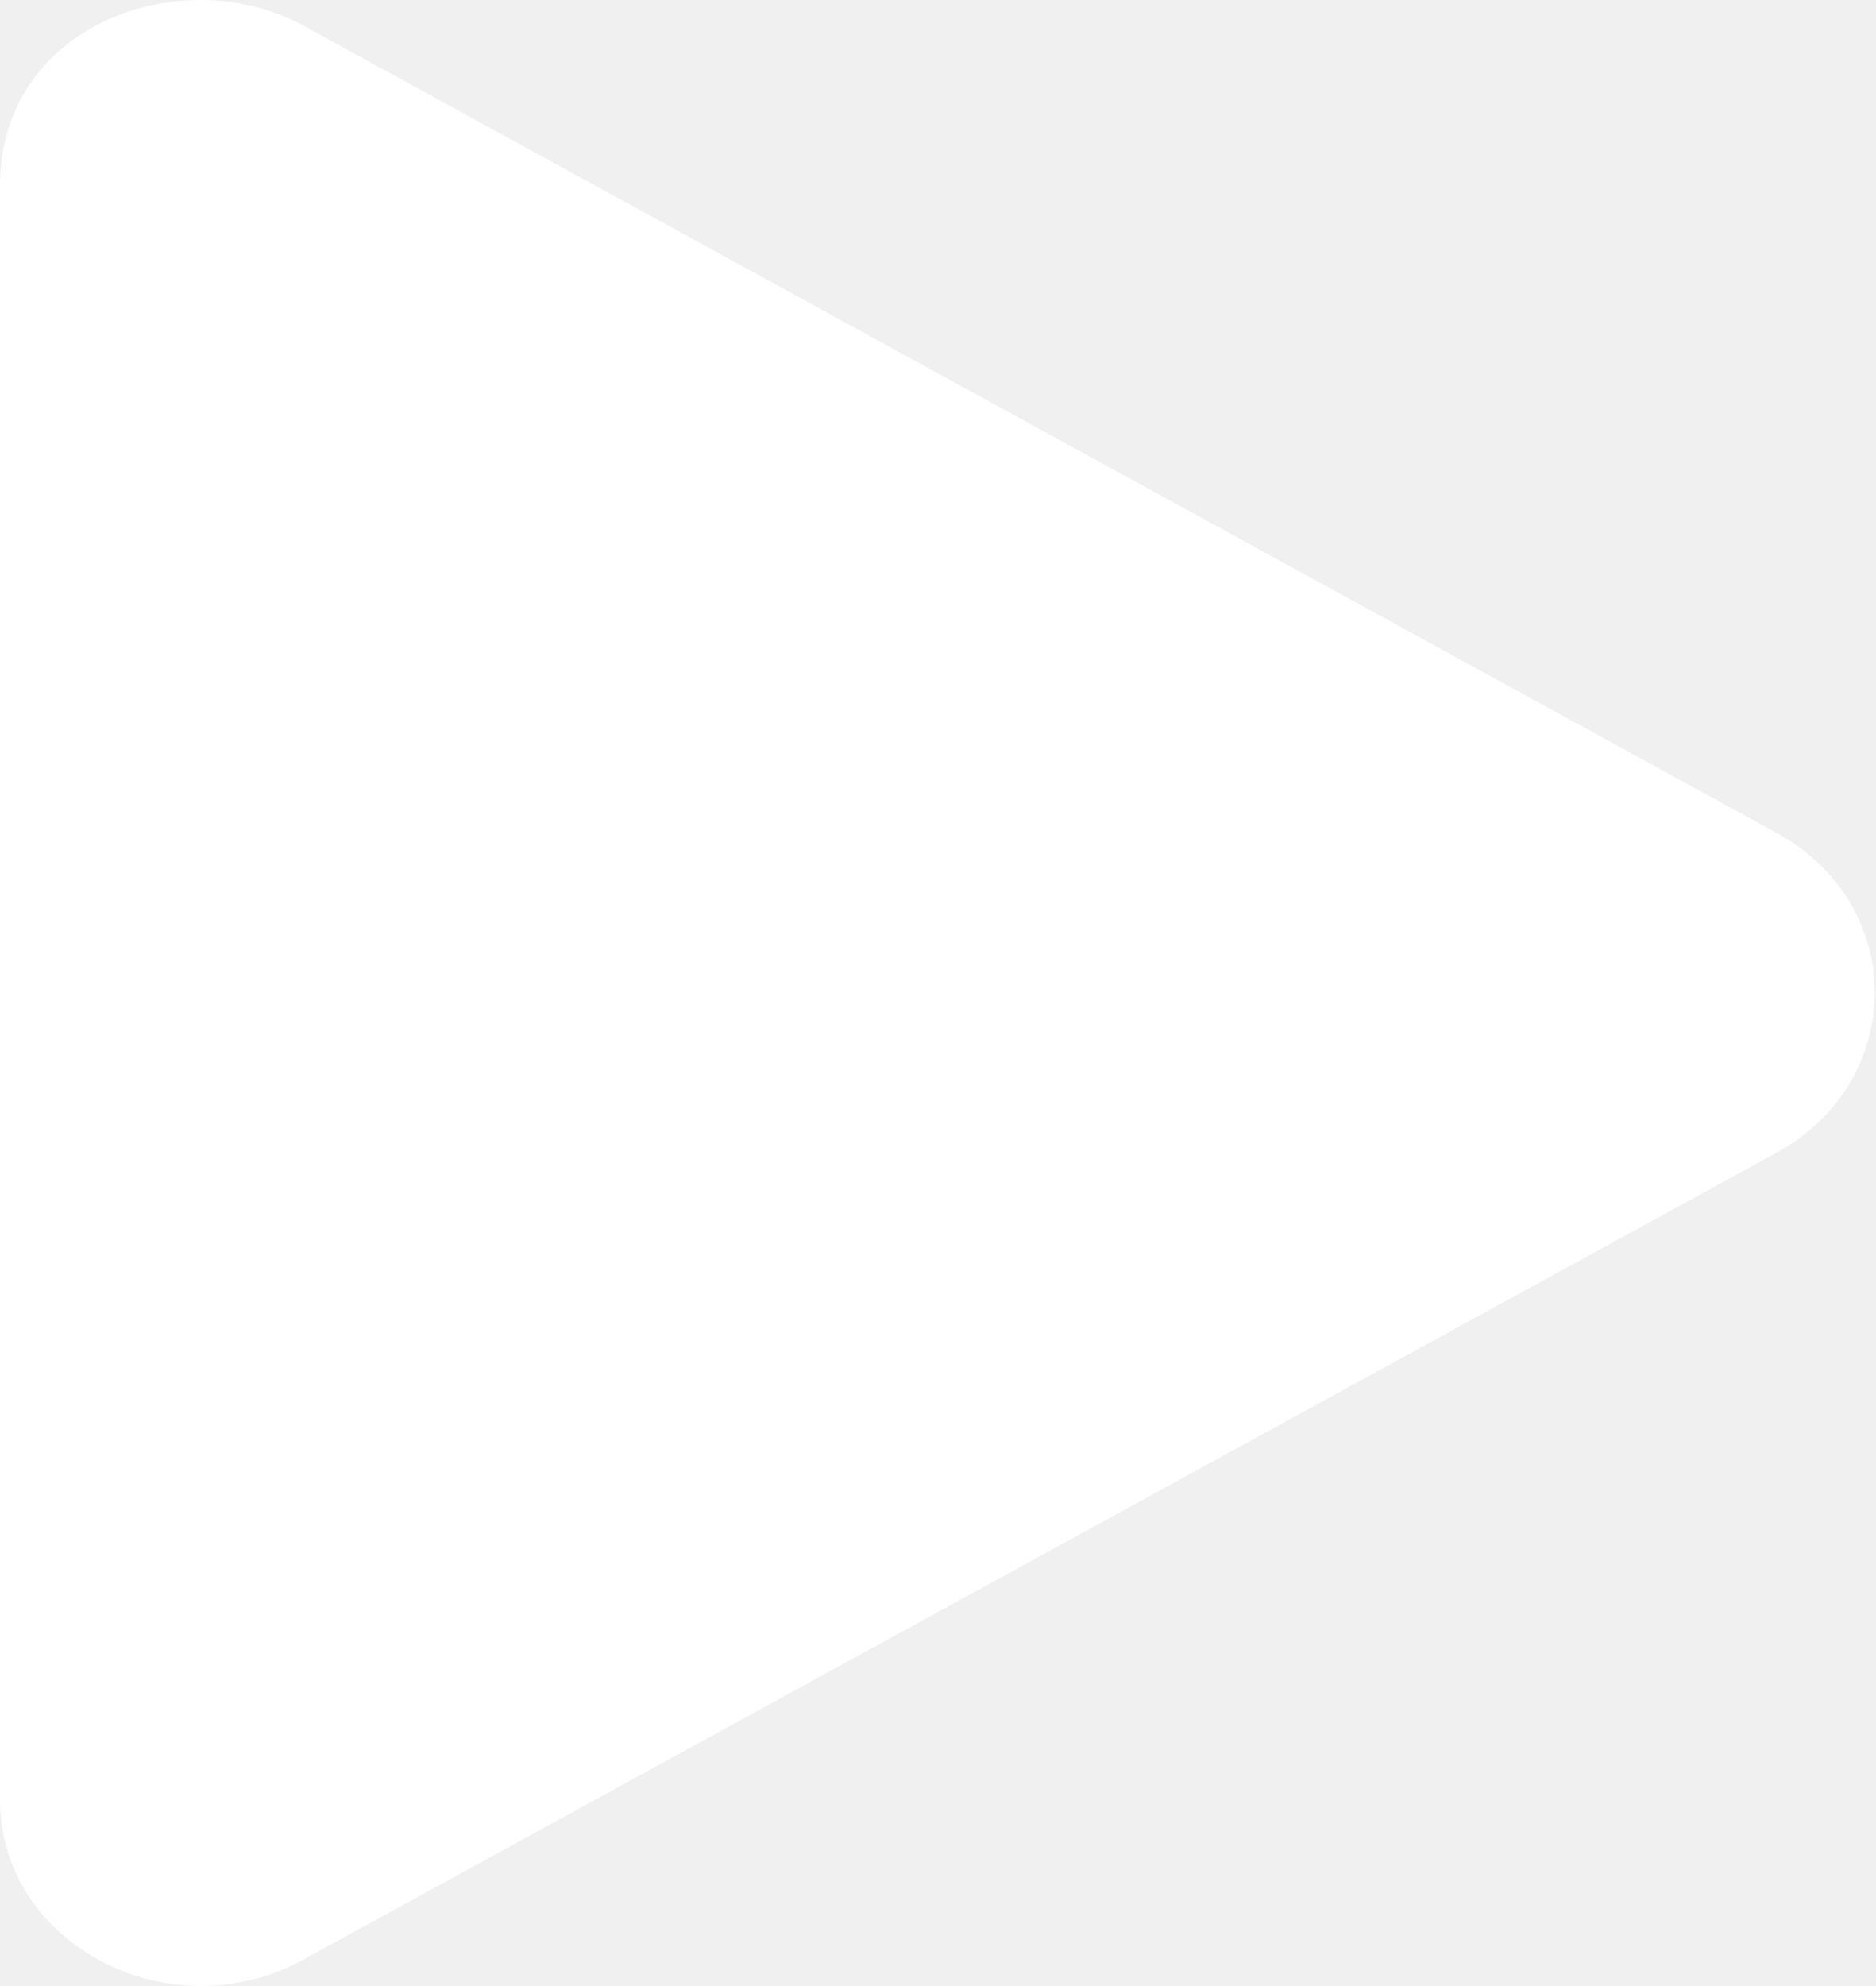
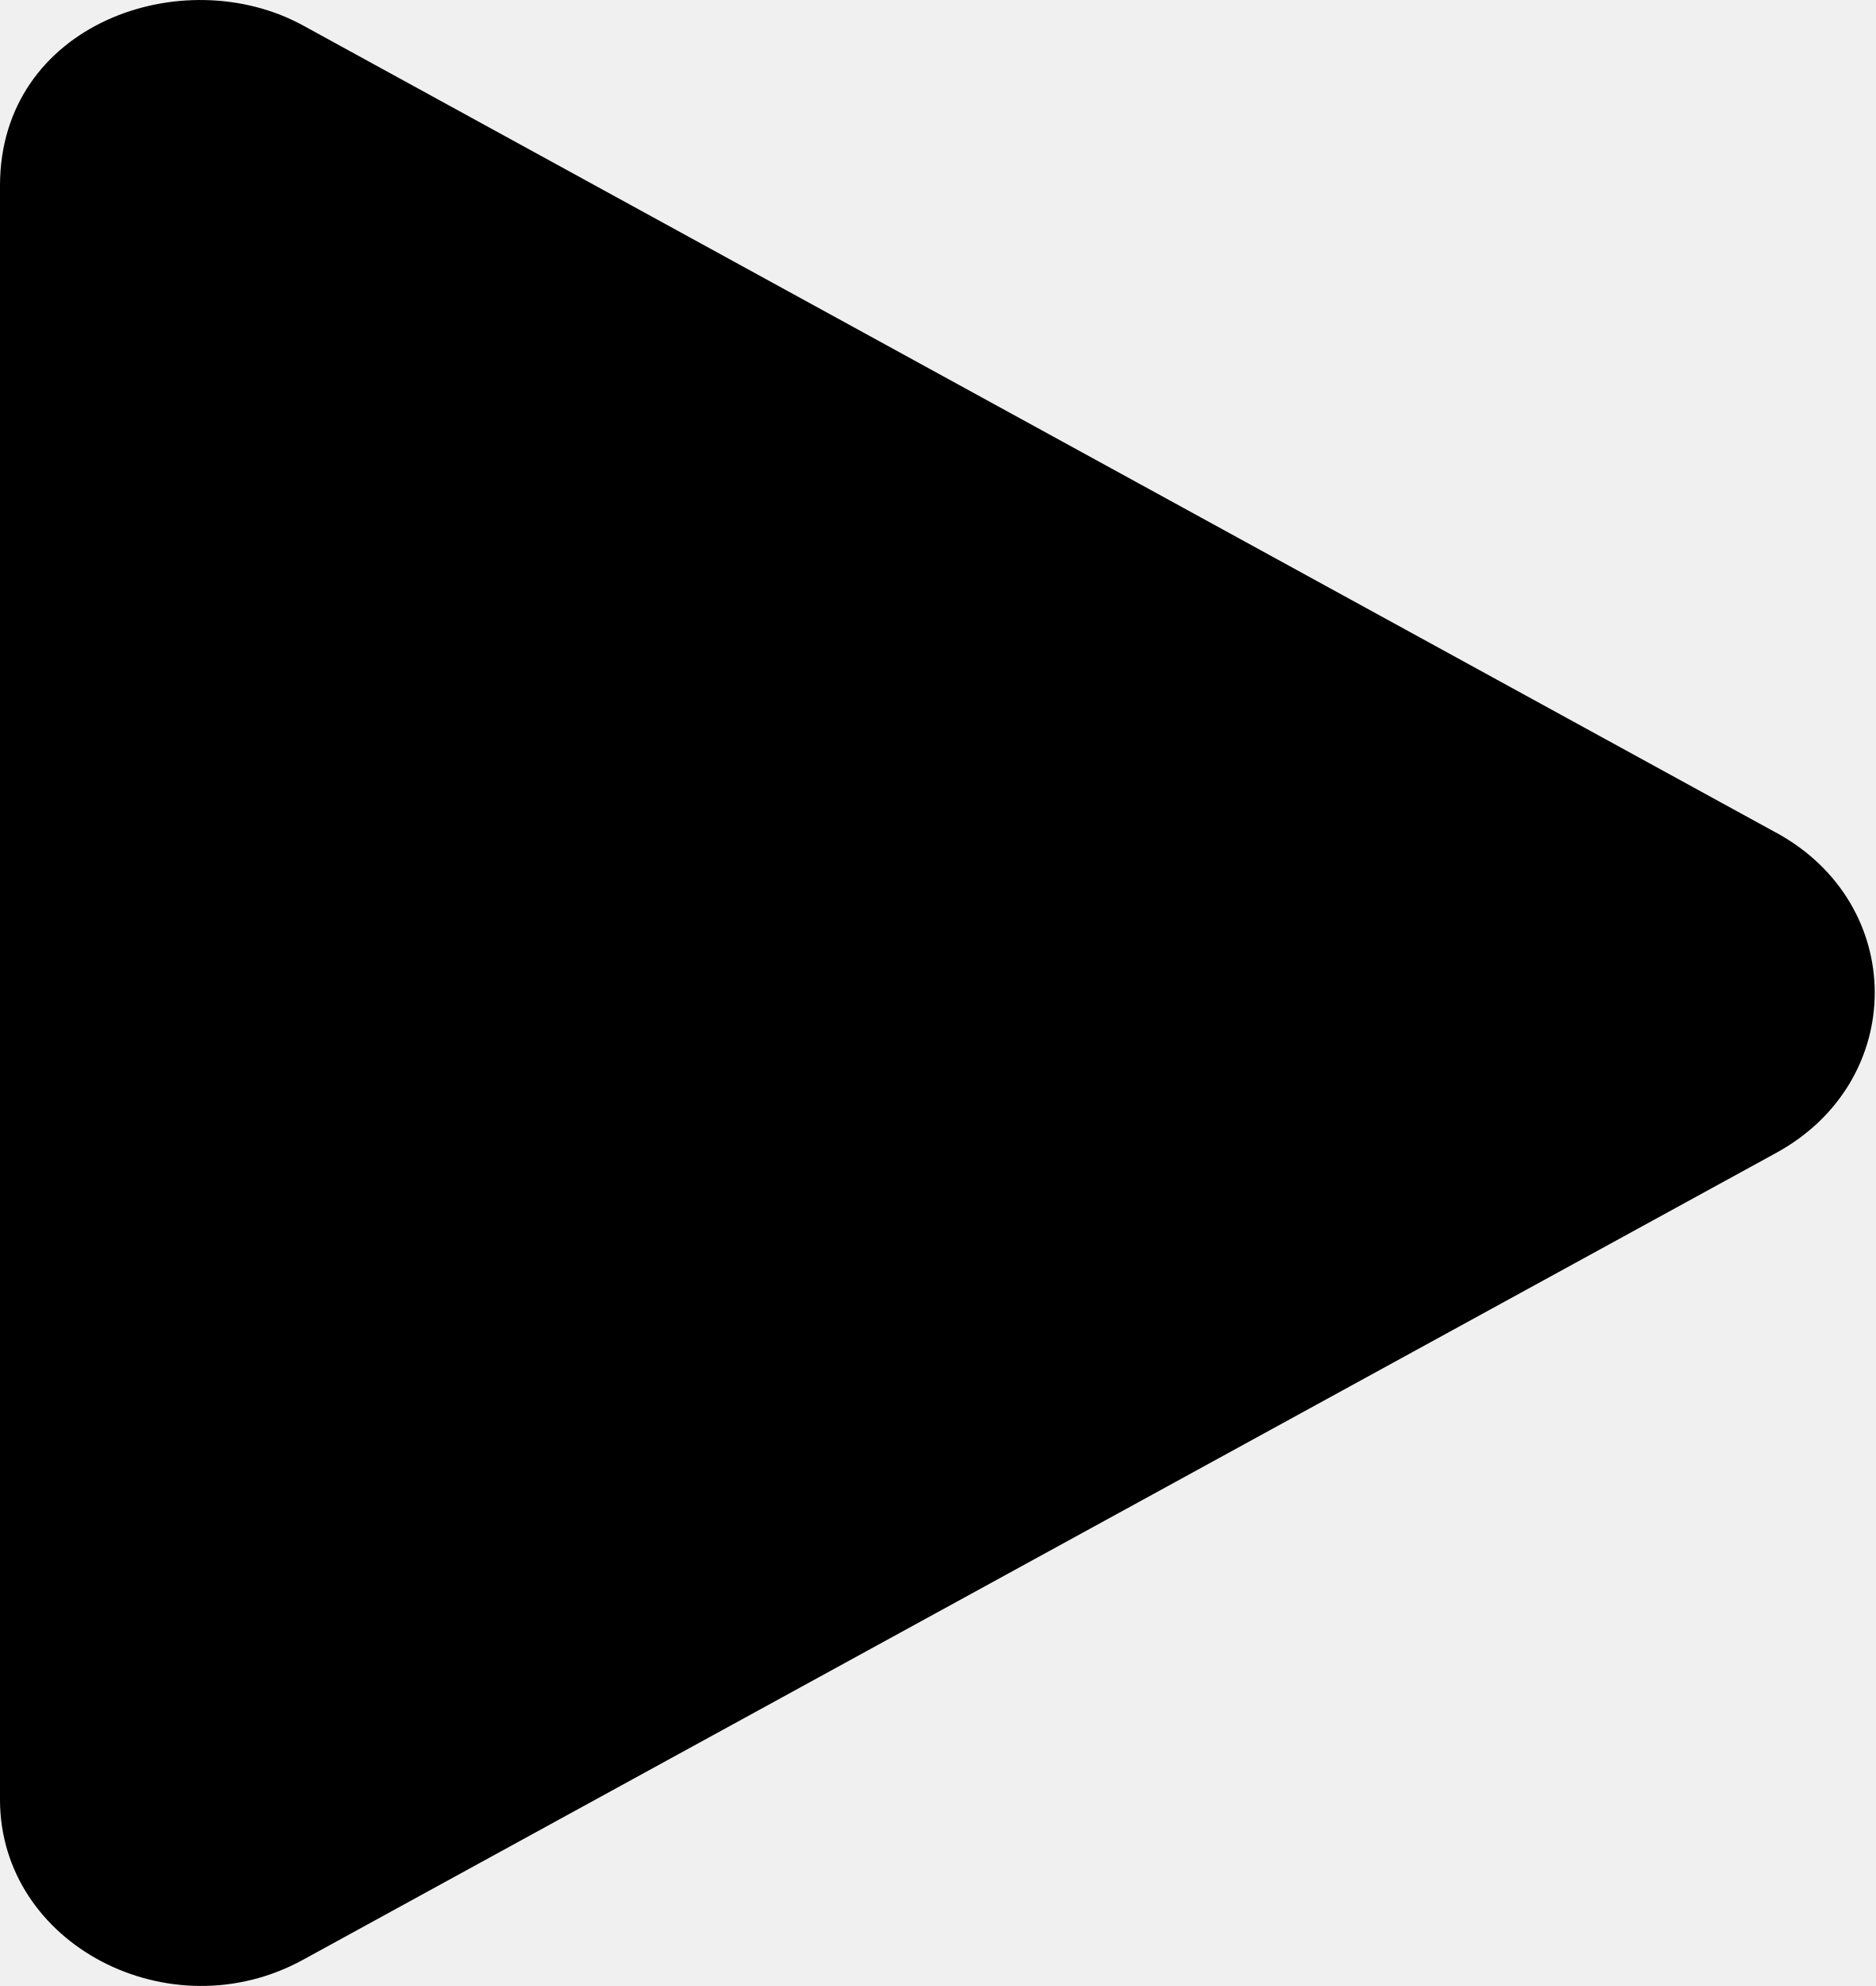
<svg xmlns="http://www.w3.org/2000/svg" width="34" height="36" fill="none">
-   <path d="M32.2 15.093L5.495.462C3.324-.726 0 .427 0 3.366V32.62c0 2.637 3.09 4.226 5.495 2.904L32.2 20.9c2.383-1.3 2.39-4.507 0-5.808z" fill="#fff" />
+   <path d="M32.2 15.093L5.495.462C3.324-.726 0 .427 0 3.366V32.62c0 2.637 3.09 4.226 5.495 2.904L32.2 20.9c2.383-1.3 2.39-4.507 0-5.808z" fill="#000" />
</svg>
